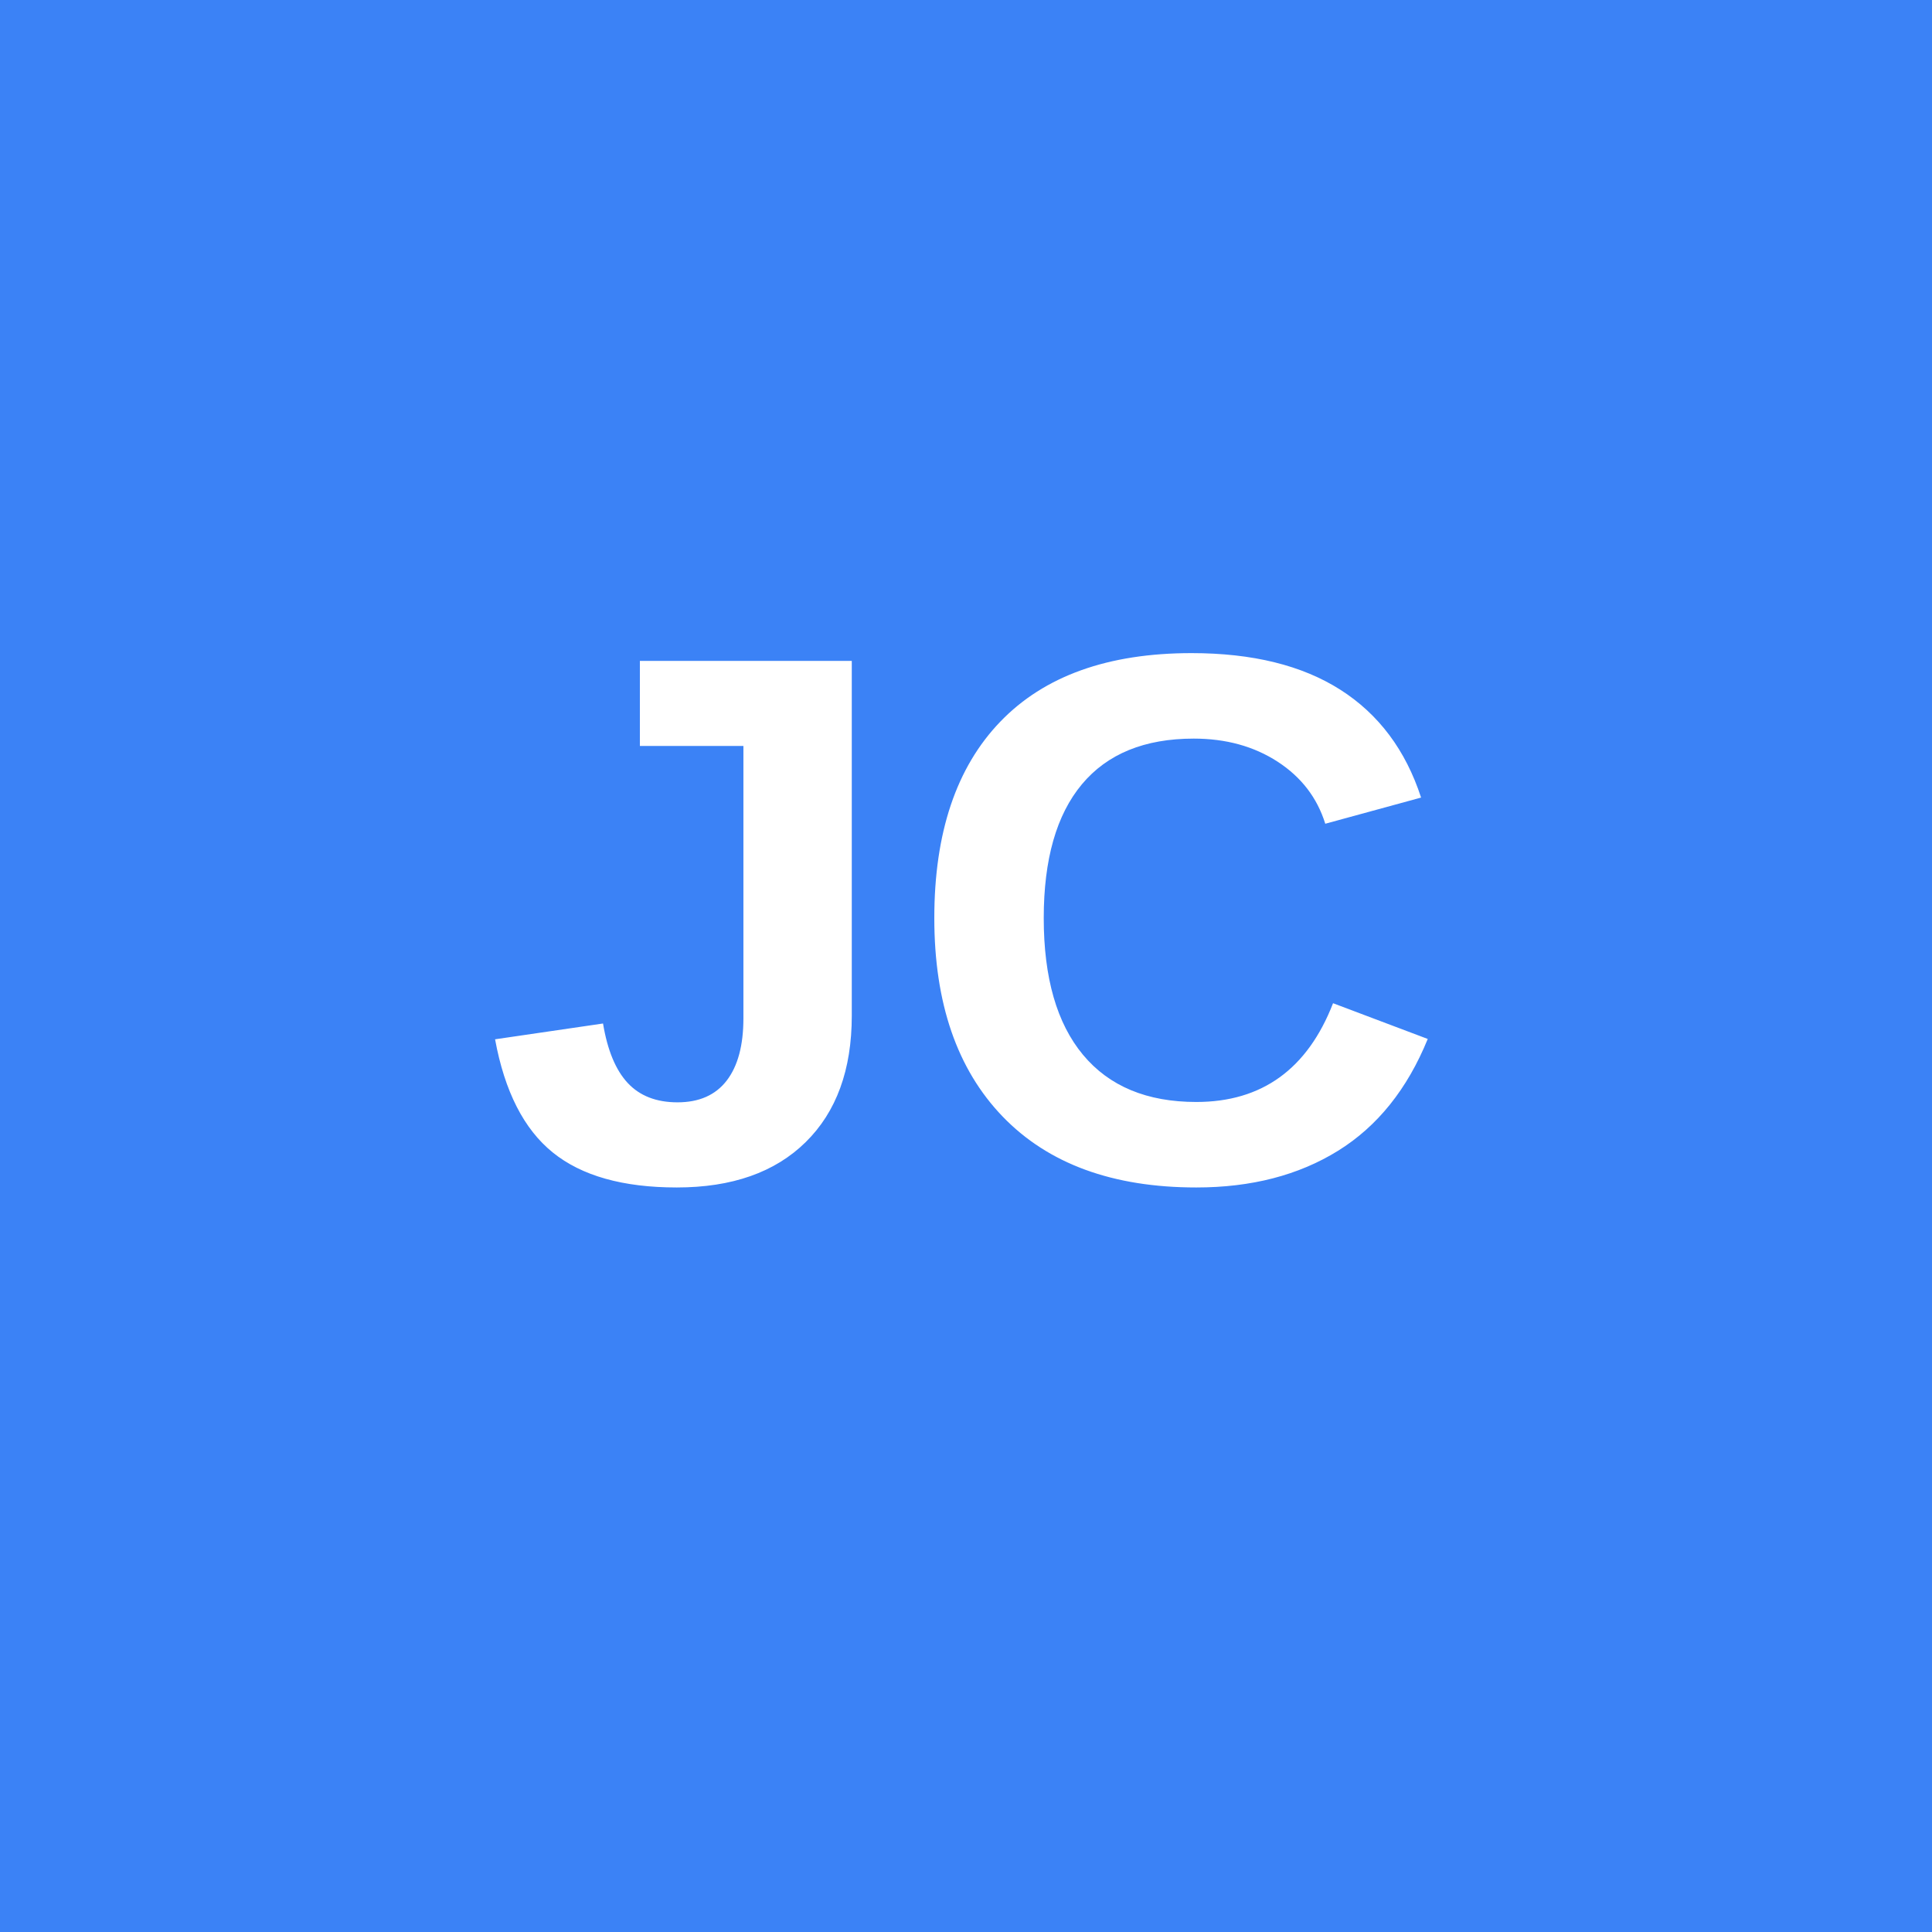
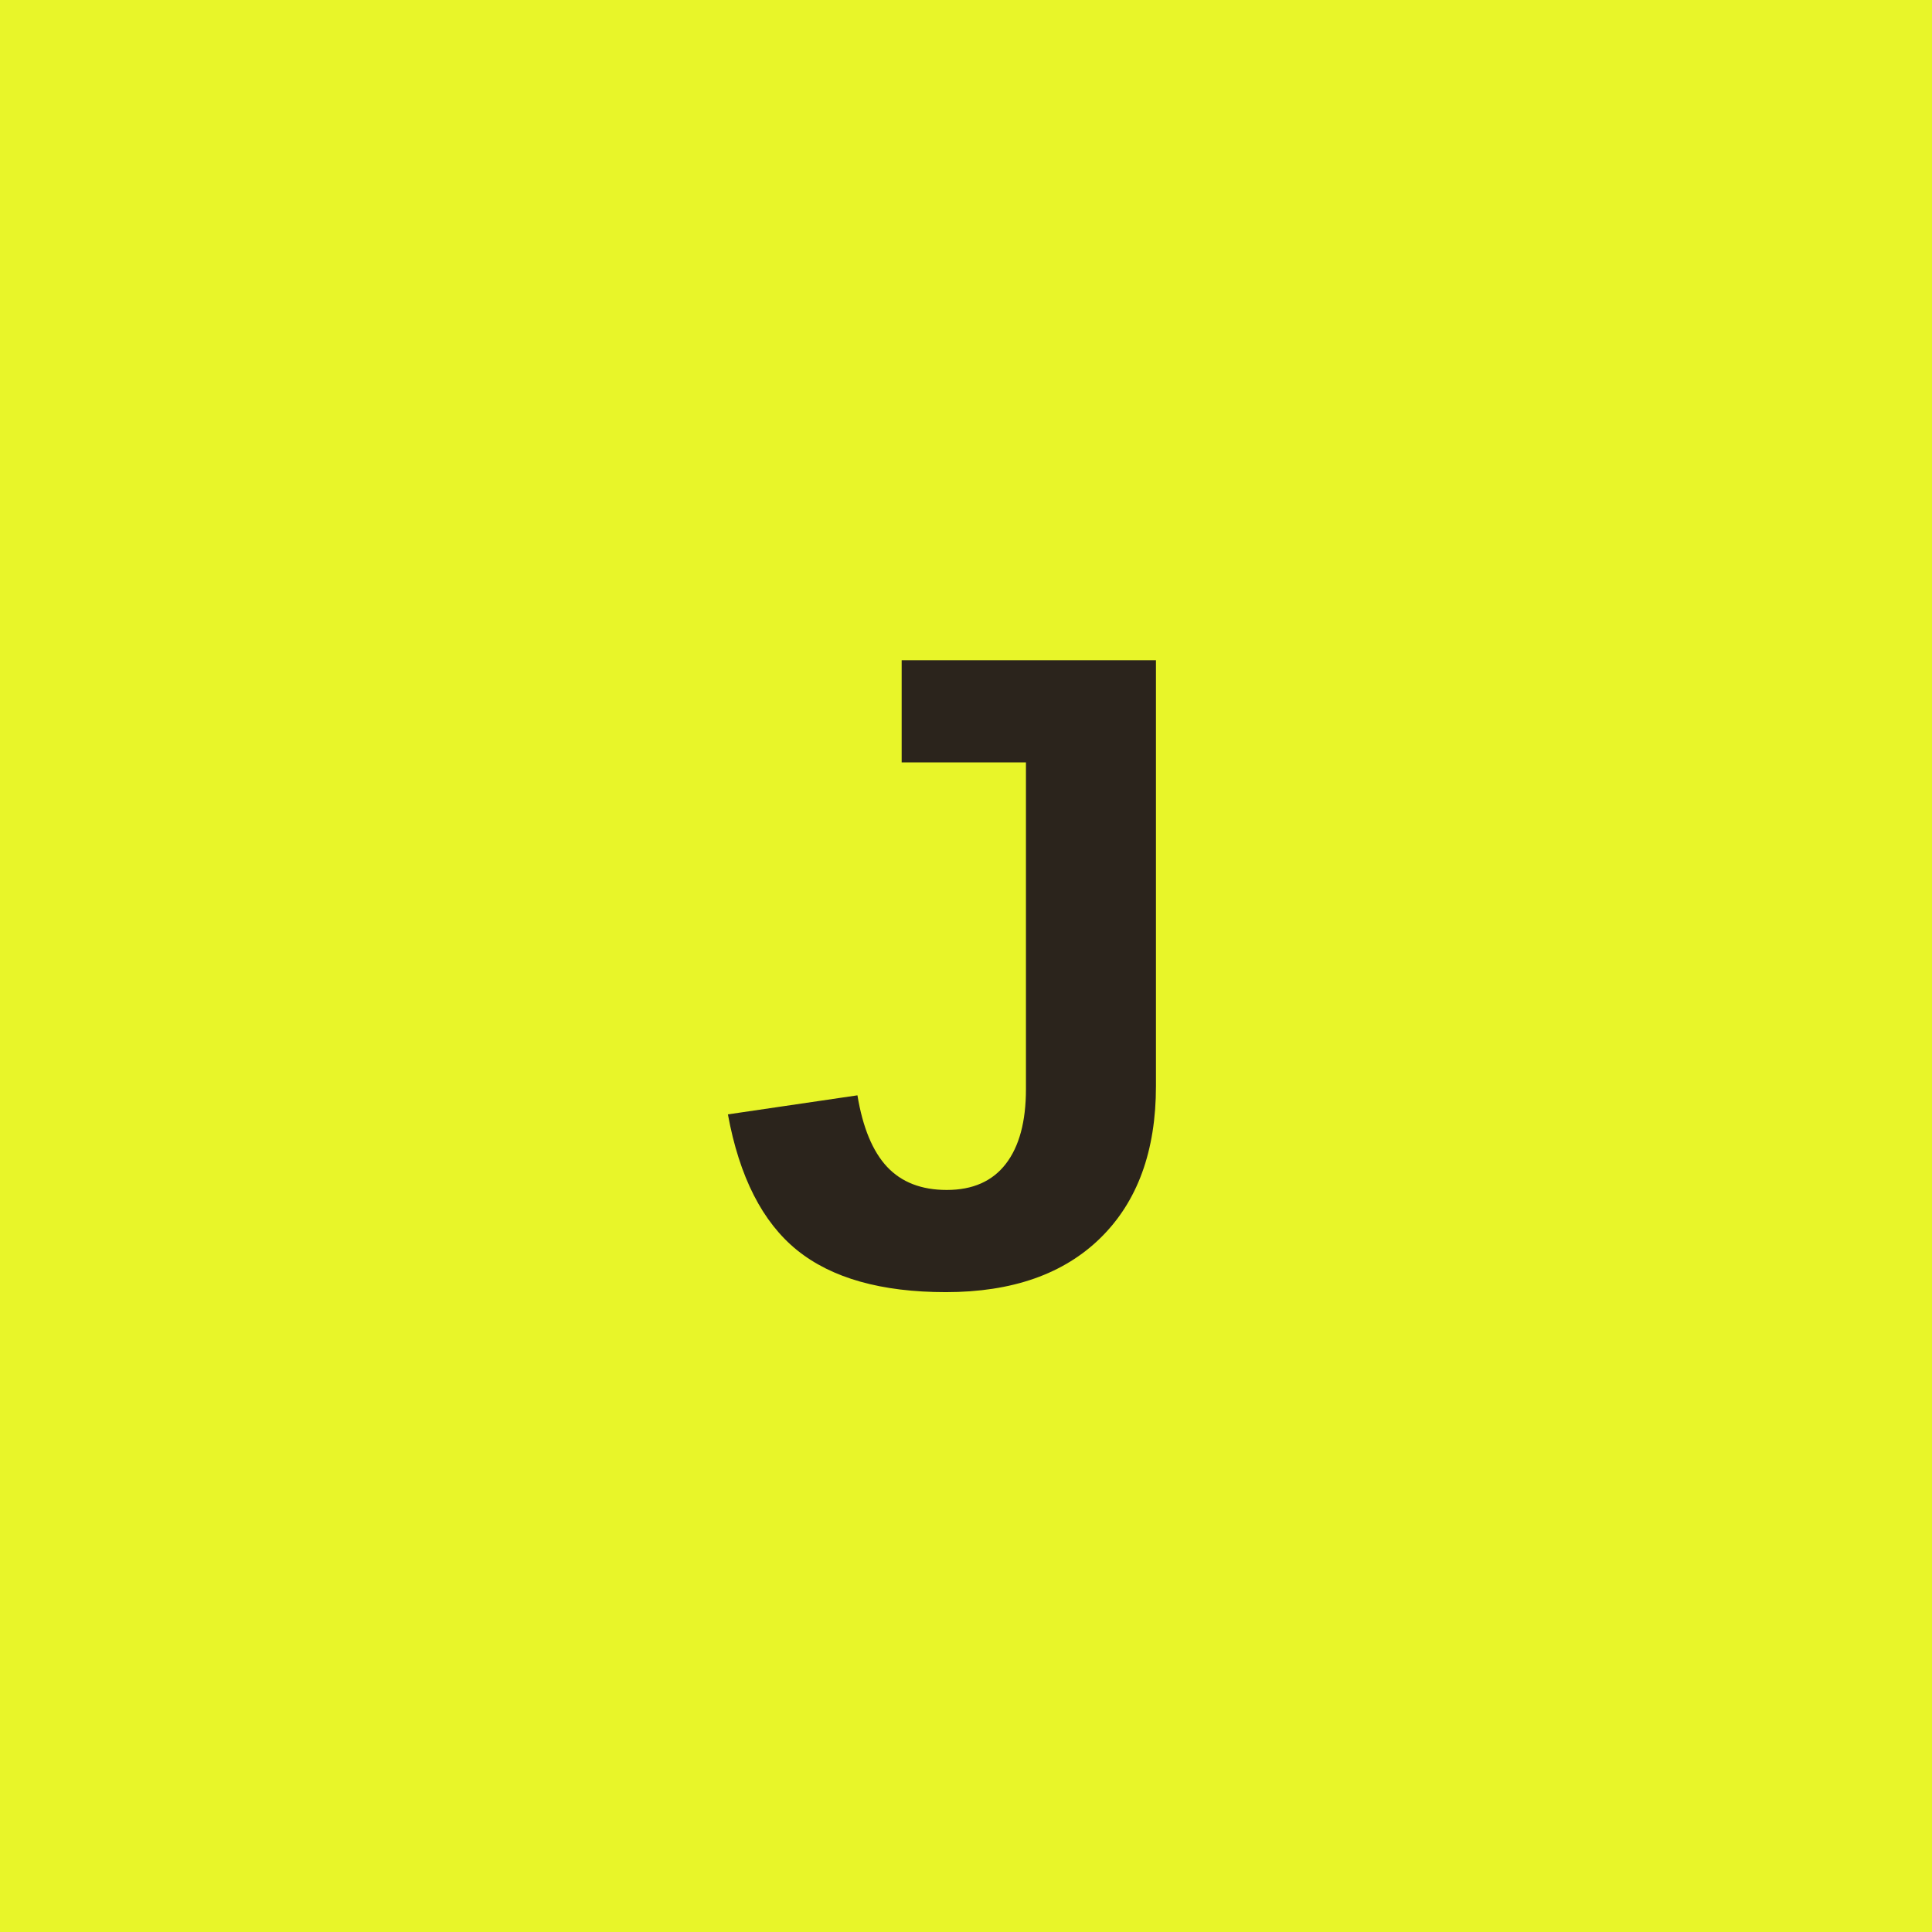
<svg xmlns="http://www.w3.org/2000/svg" viewBox="0 0 512 512" width="512" height="512">
-   <rect width="512" height="512" fill="#3b82f6" />
-   <text x="256" y="256" font-family="Arial, sans-serif" font-size="200" font-weight="bold" fill="white" text-anchor="middle" dominant-baseline="middle">JC</text>
+   <rect width="512" height="512" fill="#E8F529" />
+   <text x="256" y="272" font-family="Space Grotesk, Arial, sans-serif" font-size="240" font-weight="700" fill="#2B241C" text-anchor="middle" dominant-baseline="middle">J</text>
</svg>
